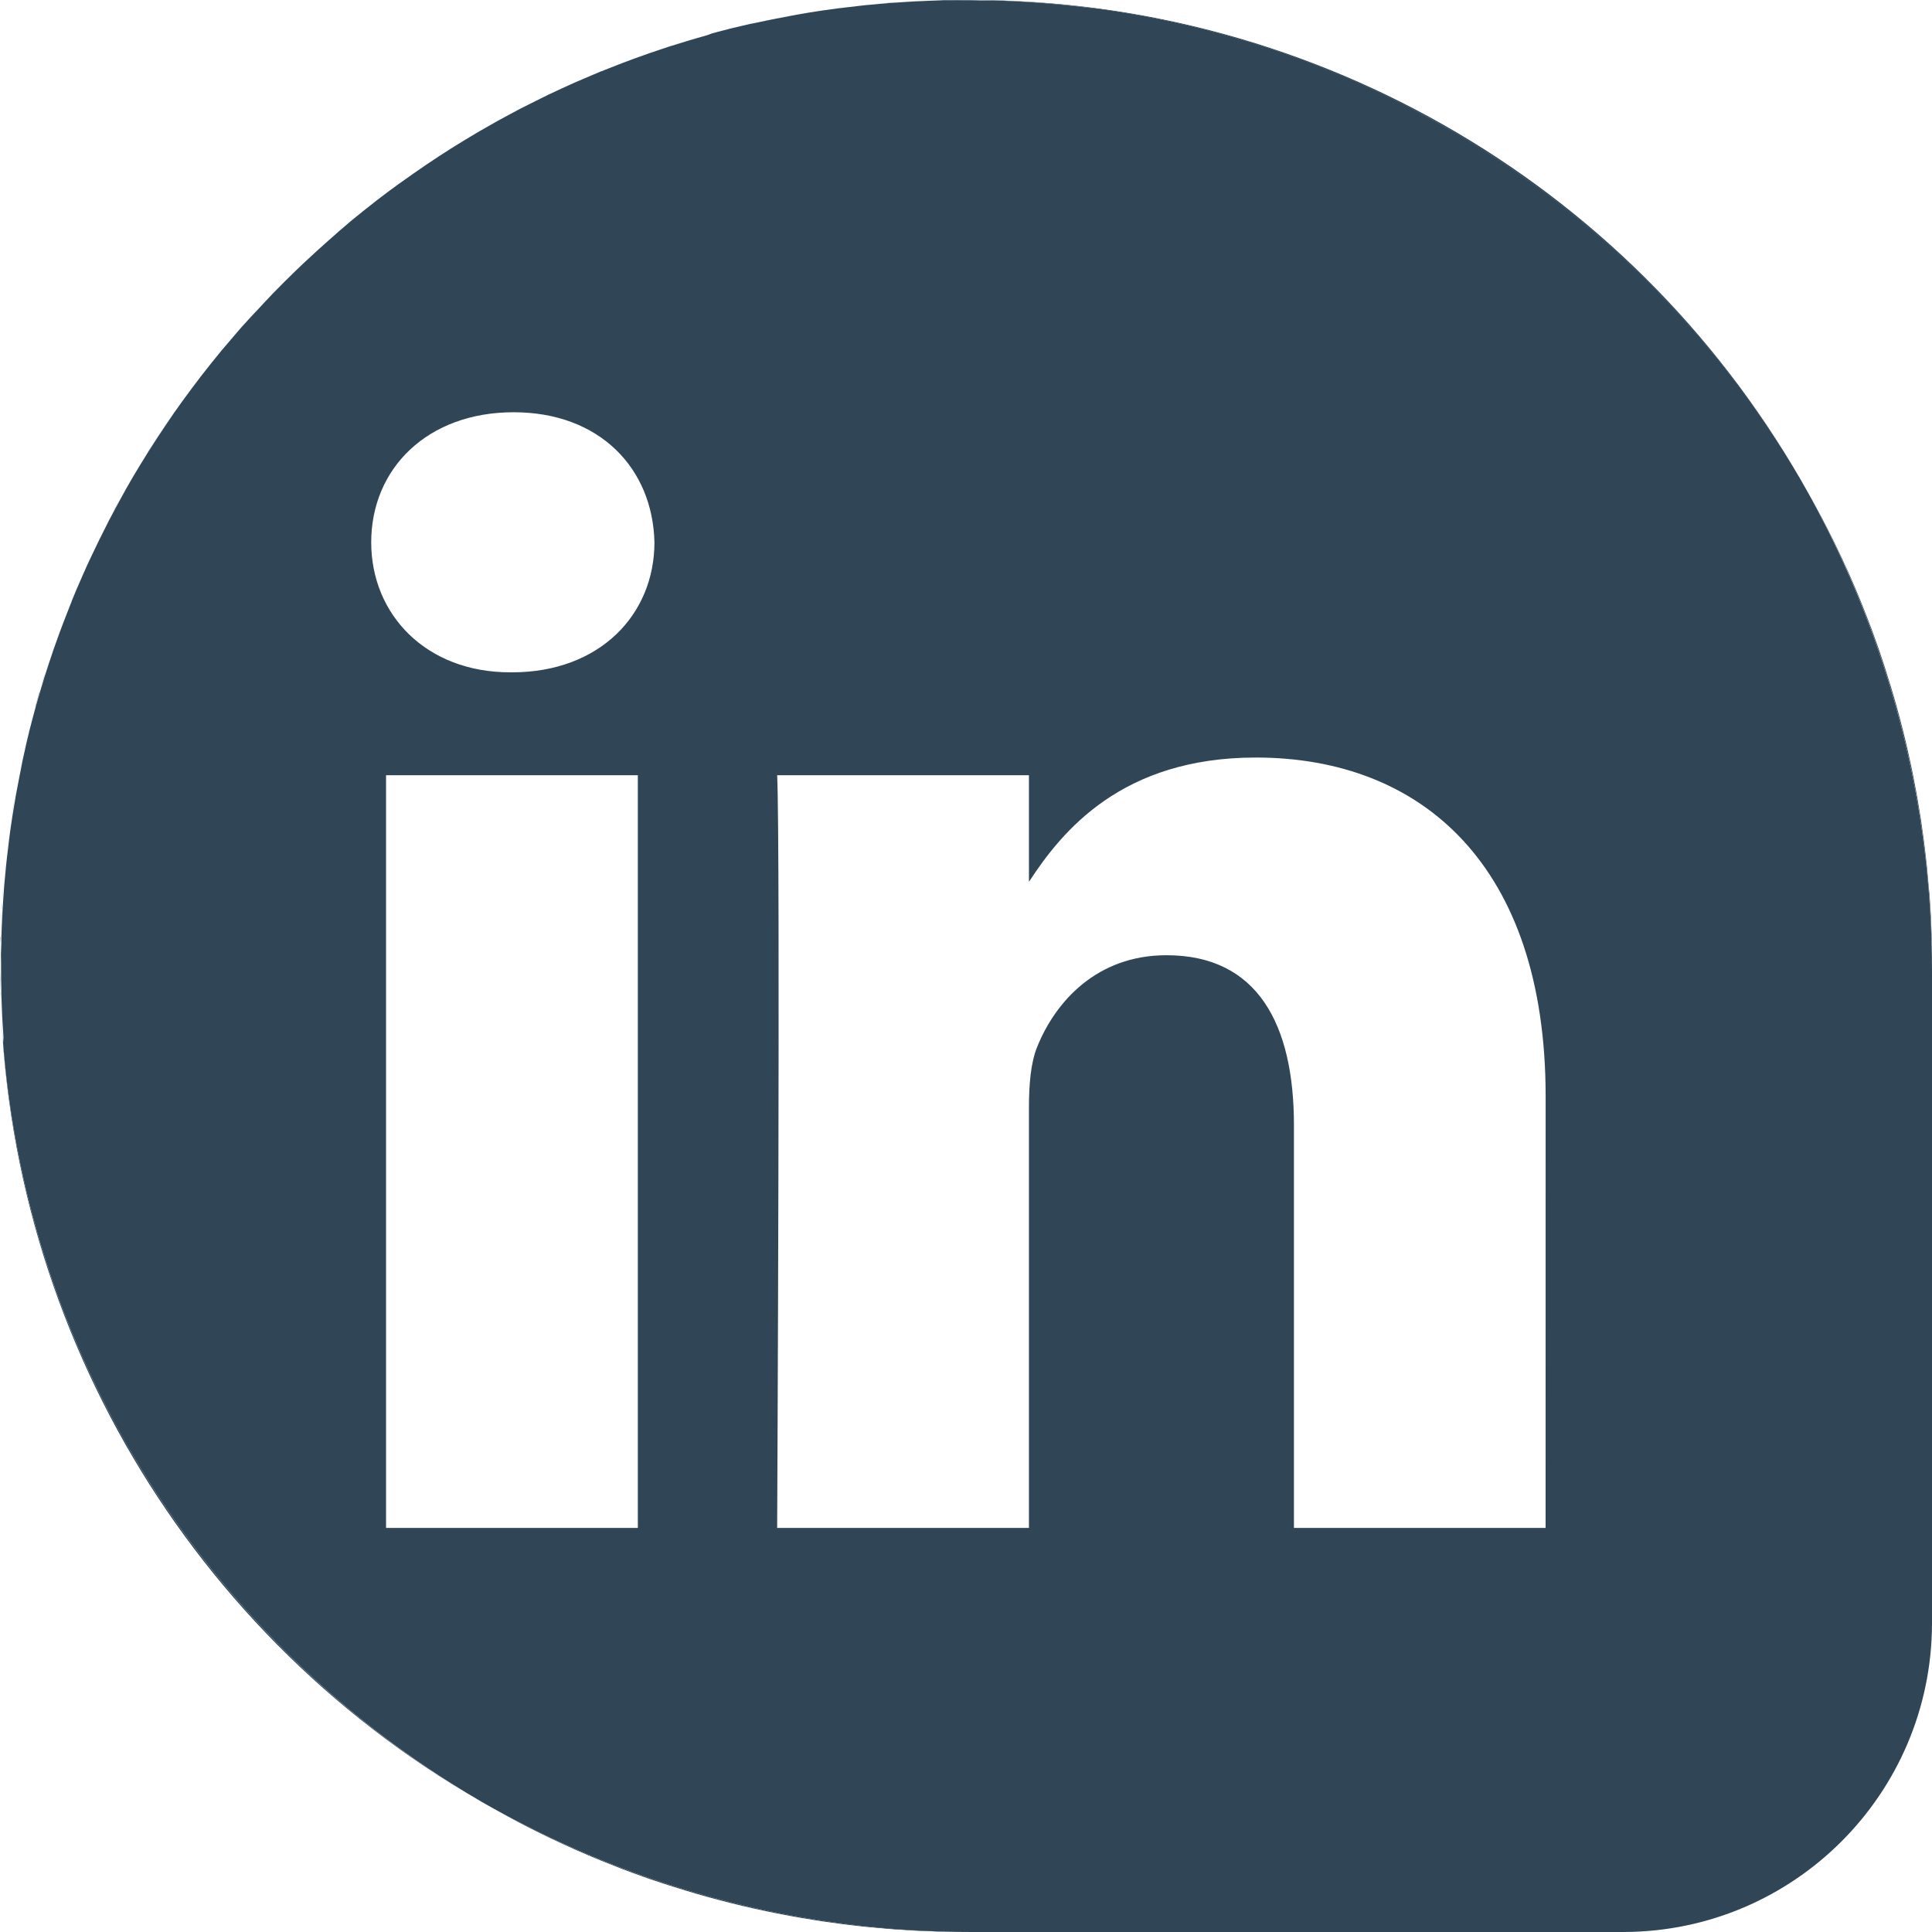
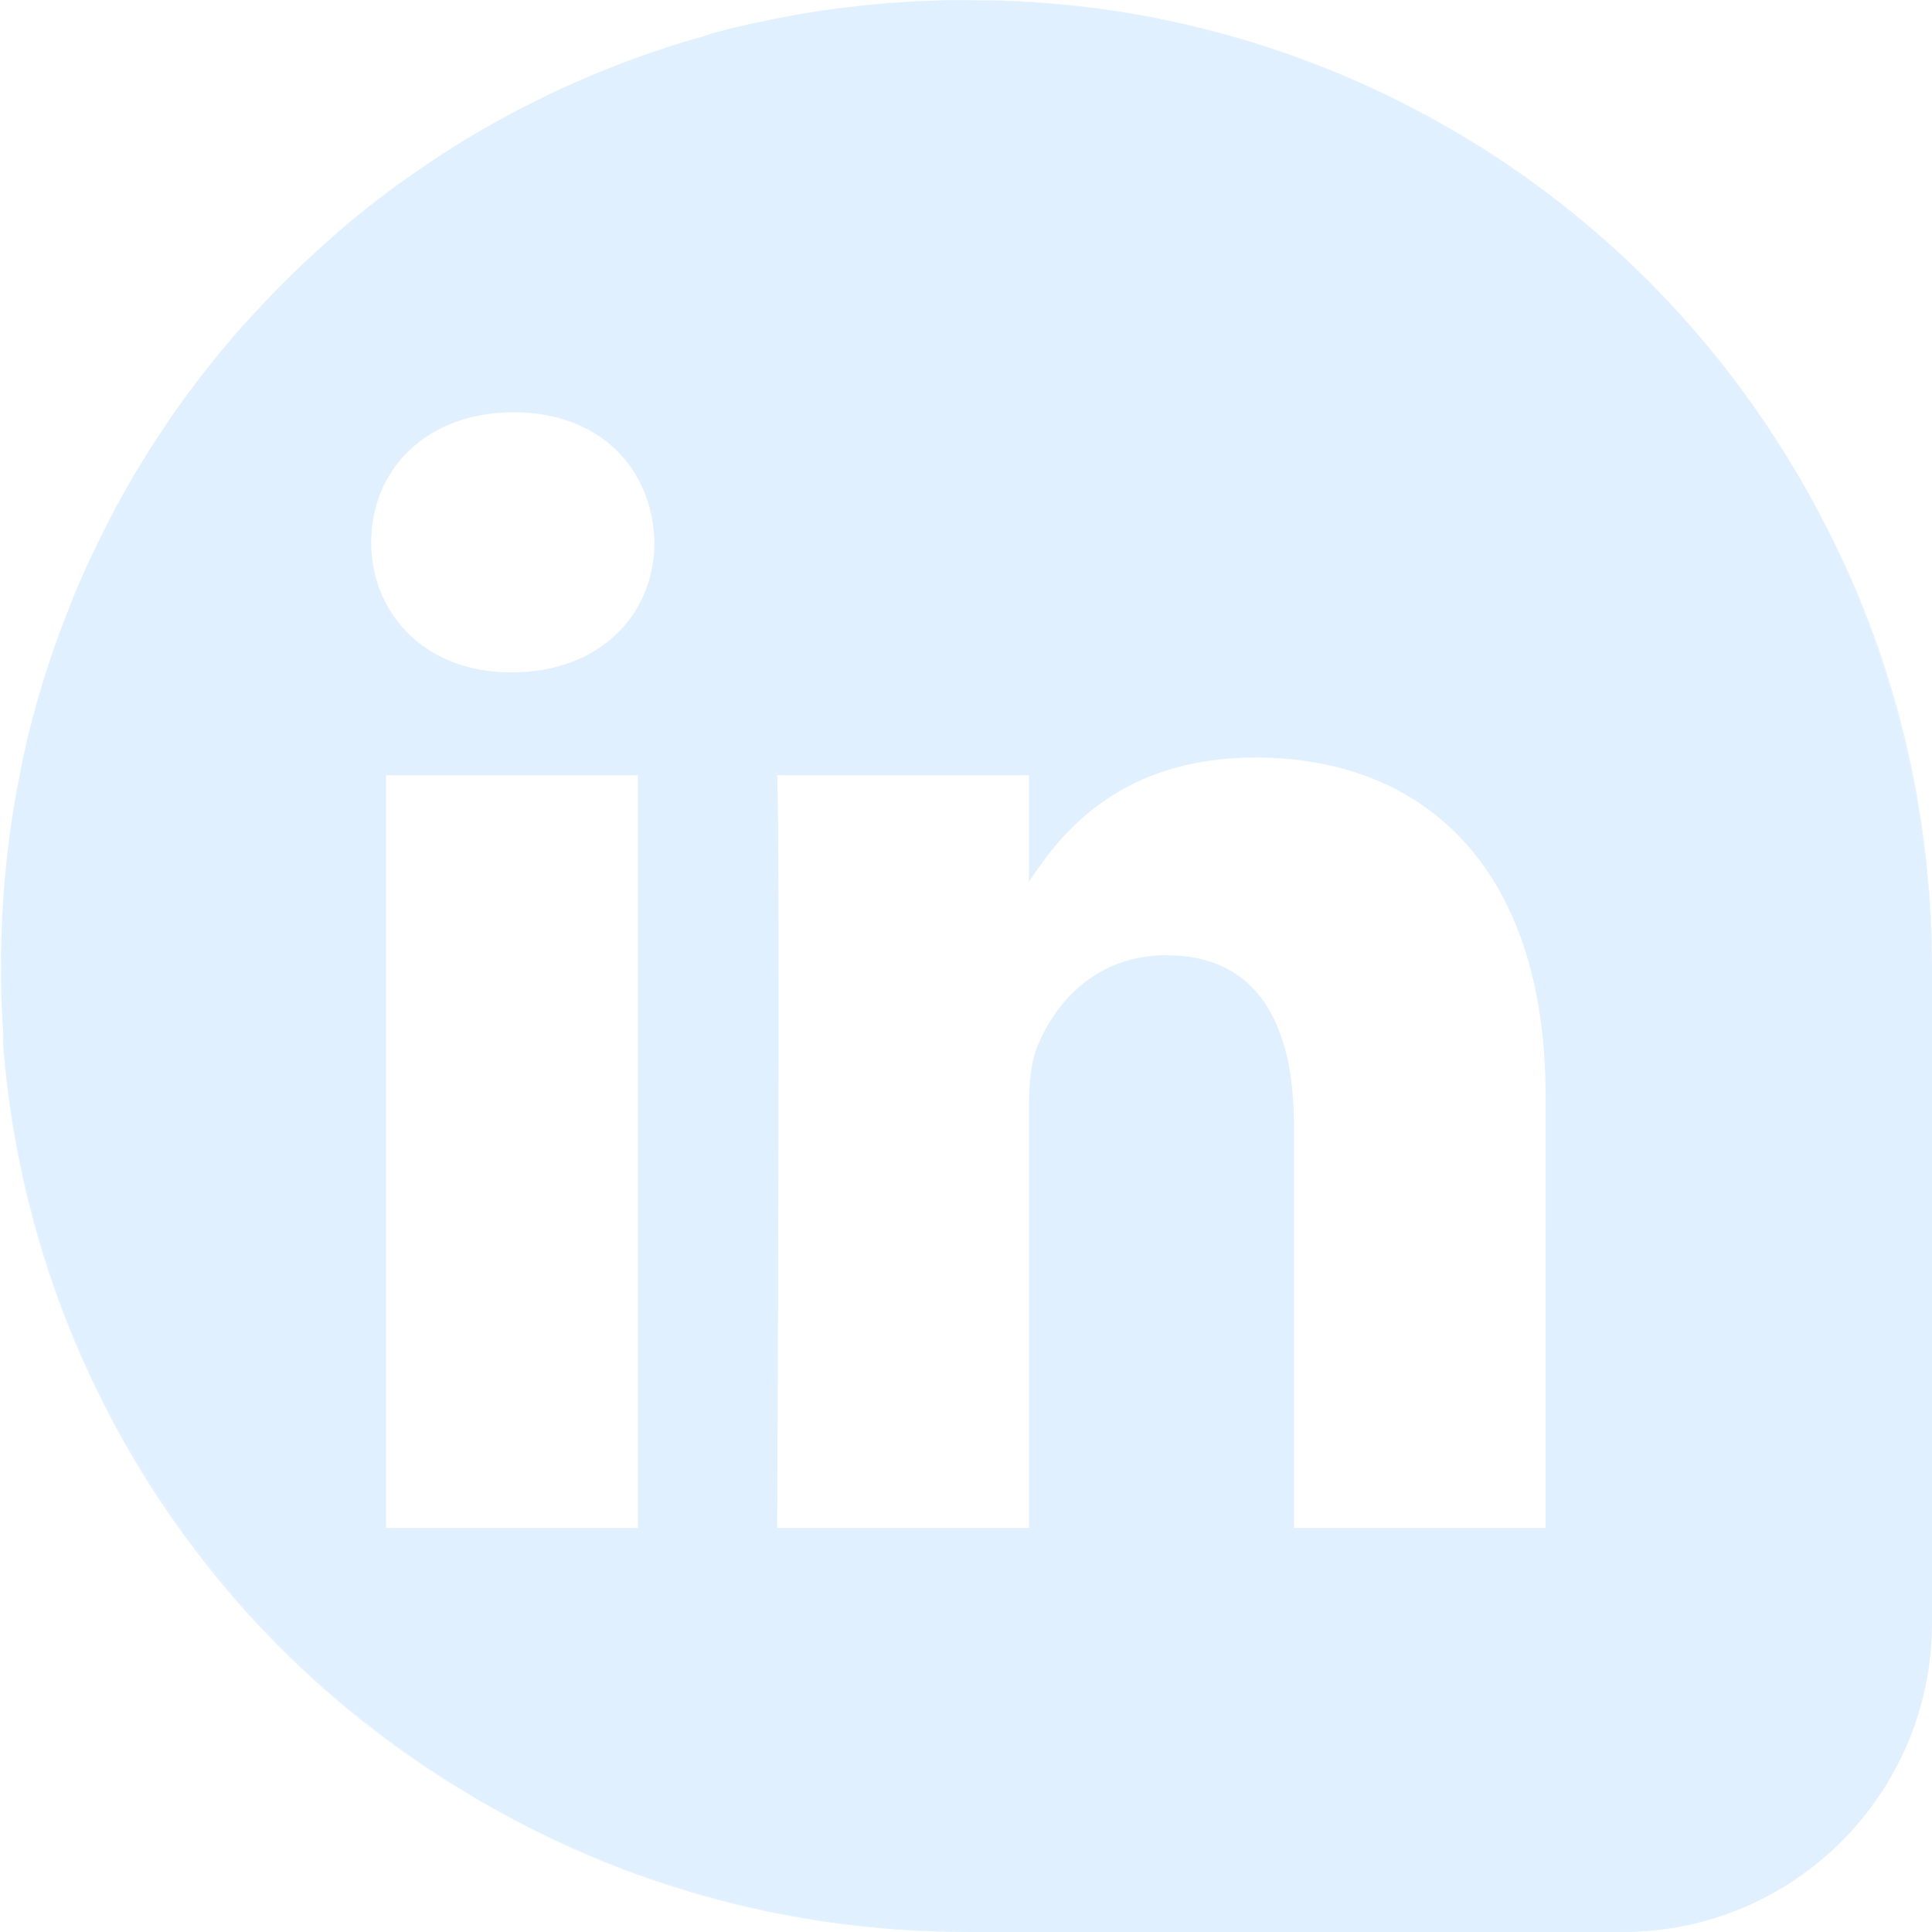
<svg xmlns="http://www.w3.org/2000/svg" id="Layer_1" data-name="Layer 1" viewBox="0 0 500 500">
  <defs>
    <style>
      .cls-1 {
-         fill: #304657;
+         fill: #e0f0ff;
      }
    </style>
  </defs>
  <path class="cls-1" d="M23.19,144.75l-.21.47-.08.16.59-1.25Z" />
  <path class="cls-1" d="M52.35,96.93c-.06.09-.14.18-.21.27l-.11.15.5-.64Z" />
  <path class="cls-1" d="M231.52.68,230,.8l-.59,0c1.37-.11,2.75-.2,4.13-.29Z" />
  <path class="cls-1" d="M224.86,1.26l-.66.06-.87.1c1.43-.15,2.86-.28,4.3-.41Z" />
  <path class="cls-1" d="M219,1.92l-1.63.2q2.28-.29,4.56-.54Z" />
  <path class="cls-1" d="M138.69,26.12l1.11-.55Z" />
  <path class="cls-1" d="M250,0h1.15Z" />
  <path class="cls-1" d="M212.72,2.77,211.31,3c-1.54.24-3.07.49-4.6.76l-.64.11c3.54-.62,7.12-1.18,10.71-1.66C215.43,2.38,214.07,2.57,212.72,2.77Z" />
  <path class="cls-1" d="M134.21,28.4l-.13.07c-.24.12-.48.26-.72.39l1.31-.7Z" />
  <path class="cls-1" d="M237.27.32h-.16l-1.67.11c1.58-.09,3.17-.16,4.75-.23Z" />
  <path class="cls-1" d="M244.27.08l-1.45,0-.47,0c1.21,0,2.42,0,3.63-.08C245.41.06,244.84.06,244.27.08Z" />
  <path class="cls-1" d="M21.38,148.73l-.09.2c-.08.18-.15.37-.23.55.29-.67.59-1.34.89-2Z" />
  <path class="cls-1" d="M182.81,9.15l-2.66.76-1.35.4c1.38-.41,2.76-.81,4.15-1.2Z" />
  <path class="cls-1" d="M159.85,16.77l-2.22.88c1.08-.43,2.16-.86,3.24-1.27Z" />
  <path class="cls-1" d="M500,250c0-1.92,0-3.83-.08-5.73l0-1.45c-.06-1.86-.12-3.71-.21-5.55a.86.86,0,0,1,0-.16c-.1-1.87-.22-3.73-.35-5.59L499.2,230c-.14-1.71-.29-3.42-.46-5.12l-.06-.66c-.18-1.74-.38-3.47-.6-5.2-.07-.58-.14-1.16-.22-1.74-.2-1.52-.41-3-.63-4.54-.07-.47-.14-.94-.22-1.41-.24-1.54-.49-3.07-.76-4.6l-.36-2c-.24-1.29-.48-2.58-.74-3.86l-.48-2.36q-.41-1.92-.84-3.84c-.17-.78-.35-1.55-.53-2.32-.25-1-.51-2.08-.76-3.12s-.59-2.3-.89-3.45c-.26-1-.53-2-.8-2.94s-.5-1.78-.76-2.66-.46-1.57-.7-2.35c-.46-1.54-.94-3.08-1.43-4.6-.22-.67-.43-1.33-.65-2-.33-1-.67-2-1-3-.19-.54-.38-1.09-.58-1.63q-1-2.86-2.09-5.69c-.13-.35-.26-.7-.4-1.05-.42-1.1-.86-2.2-1.3-3.29-.13-.33-.27-.65-.4-1q-1.36-3.35-2.82-6.65l-.09-.2c-.53-1.18-1.06-2.35-1.6-3.51l-.21-.47q-2.49-5.34-5.21-10.54a.83.83,0,0,0-.07-.13c-.83-1.59-1.69-3.17-2.55-4.74-.25-.45-.51-.9-.76-1.36l0,0A255.11,255.11,0,0,1,500,251.59Z" />
  <path class="cls-1" d="M155.58,18.47h0l.08,0Z" />
  <path class="cls-1" d="M171.21,12.69l-3,1-.46.16q2-.69,4-1.35Z" />
  <path class="cls-1" d="M31,129.34v0l.14-.25Z" />
  <path class="cls-1" d="M148.93,21.29l-.2.09-1.25.57,2-.89Z" />
  <path class="cls-1" d="M28.47,134.08a.83.83,0,0,0-.07.13l-.24.46.7-1.31C28.73,133.6,28.59,133.84,28.47,134.08Z" />
  <path class="cls-1" d="M198.48,5.33c-1.26.26-2.53.54-3.78.82,1.6-.36,3.21-.7,4.83-1Z" />
  <path class="cls-1" d="M34.5,123.25c-.07.11-.14.22-.2.33l-.39.68.66-1.13Z" />
  <path class="cls-1" d="M204.7,4.11c-1.29.24-2.58.48-3.86.74l-.33.07c1.63-.33,3.27-.64,4.91-.94Z" />
  <path class="cls-1" d="M185.75,8.35l-1.43.39c1-.28,2.05-.54,3.08-.81Z" />
  <path class="cls-1" d="M25.57,139.79c.18-.36.36-.73.55-1.09C25.93,139.06,25.75,139.43,25.57,139.79Z" />
  <path class="cls-1" d="M192.32,6.7l-2.6.64c1.43-.35,2.85-.7,4.28-1Z" />
  <path class="cls-1" d="M145.22,23l-.48.22-.62.29,1.26-.59Z" />
  <path class="cls-1" d="M109.68,43.1l-.12.08.45-.31Z" />
  <path class="cls-1" d="M.33,237.11a.86.86,0,0,1,0,.16c0,1-.07,1.95-.11,2.92.07-1.58.14-3.16.23-4.75C.4,236,.36,236.55.33,237.11Z" />
  <path class="cls-1" d="M91.07,57l-.31.26.6-.49Z" />
  <path class="cls-1" d="M.8,230l-.12,1.54-.12,2c.09-1.38.18-2.76.29-4.13C.84,229.59.82,229.78.8,230Z" />
  <path class="cls-1" d="M.11,242.82l0,1.45c0,.57,0,1.14,0,1.71,0-1.21,0-2.42.08-3.63C.13,242.51.12,242.66.11,242.82Z" />
  <path class="cls-1" d="M123.58,34.3h0l-.45.27,1.13-.66Z" />
  <path class="cls-1" d="M1.32,224.2l-.06.66c-.09.91-.17,1.84-.25,2.76.13-1.43.26-2.87.41-4.29C1.39,223.62,1.35,223.91,1.32,224.2Z" />
  <path class="cls-1" d="M67.28,79.42h0l.09-.1Z" />
  <path class="cls-1" d="M79.37,67.32l-.62.58-.17.16.84-.78Z" />
  <path class="cls-1" d="M134.08,471.53l.13.07q5.21,2.73,10.53,5.2l.48.22c1.16.54,2.33,1.07,3.51,1.6l.2.09q3.3,1.46,6.65,2.82l1,.4c1.09.44,2.19.88,3.29,1.3l1,.4q2.84,1.08,5.7,2.09l1.63.58,3,1,2,.65q2.3.74,4.6,1.43l2.35.7,2.66.76,2.94.8,3.46.89,3.11.76,2.32.53,3.84.84,2.36.48c1.28.26,2.57.5,3.86.74l2,.36c1.53.27,3.06.52,4.6.76l1.41.22c1.51.22,3,.43,4.54.63l1.74.22c1.73.22,3.46.42,5.2.6l.66.06c1.7.17,3.41.32,5.12.46l1.54.12c1.86.13,3.72.25,5.59.35h.16c1.85.09,3.69.15,5.55.21l1.45,0c1.9.05,3.81.08,5.73.08h1.59A255.11,255.11,0,0,1,128,468.2Q131,469.91,134.08,471.53Z" />
  <path class="cls-1" d="M84.81,62.37l-.06.06.1-.09Z" />
  <path class="cls-1" d="M0,250c0,.38,0,.76,0,1.15,0-.55,0-1.1,0-1.64C0,249.67,0,249.83,0,250Z" />
  <path class="cls-1" d="M57.29,90.77l-.39.47-.09.12.58-.71Z" />
  <path class="cls-1" d="M5.33,198.48l-.21,1.05c.33-1.62.67-3.24,1-4.85C5.87,196,5.6,197.21,5.33,198.48Z" />
  <path class="cls-1" d="M6.7,192.32,6.31,194c.33-1.43.67-2.86,1-4.28C7.12,190.59,6.91,191.45,6.7,192.32Z" />
  <path class="cls-1" d="M18.47,155.58l0,0,0-.08Z" />
  <path class="cls-1" d="M8.35,185.75l-.42,1.65c.26-1,.53-2.06.81-3.08Z" />
  <path class="cls-1" d="M16.77,159.85l-.39,1c.41-1.09.84-2.17,1.27-3.25C17.35,158.37,17.06,159.1,16.77,159.85Z" />
  <path class="cls-1" d="M13.7,168.22c-.34,1-.68,2-1,3l-.18.53c.44-1.33.89-2.66,1.35-4C13.81,167.91,13.76,168.07,13.7,168.22Z" />
  <path class="cls-1" d="M9.91,180.15c-.26.88-.51,1.77-.76,2.66a1,1,0,0,1,0,.14q.59-2.08,1.2-4.14C10.17,179.25,10,179.7,9.91,180.15Z" />
  <path class="cls-1" d="M1.92,219c-.12,1-.23,2-.34,2.94.17-1.52.35-3.05.54-4.56C2.05,217.92,2,218.46,1.92,219Z" />
  <path class="cls-1" d="M3.75,206.71c-.27,1.53-.52,3.06-.76,4.6-.08.47-.15.94-.22,1.41-.2,1.35-.38,2.7-.56,4.05.47-3.59,1-7.16,1.65-10.71C3.83,206.28,3.79,206.49,3.75,206.71Z" />
  <path class="cls-1" d="M128.11,31.71l1.26-.7Z" />
  <path class="cls-1" d="M4.85,200.84c-.26,1.28-.5,2.57-.74,3.86,0,.24-.09.48-.13.72.3-1.64.61-3.28.94-4.91C4.89,200.62,4.87,200.73,4.85,200.84Z" />
  <path class="cls-1" d="M52.53,96.71c1.4-1.8,2.83-3.59,4.28-5.35C55.36,93.12,53.93,94.91,52.53,96.71Z" />
  <path class="cls-1" d="M8.74,184.32c.12-.46.25-.92.37-1.37C9,183.4,8.87,183.86,8.74,184.32Z" />
  <path class="cls-1" d="M.13,242.35c0-.72.06-1.44.08-2.16C.18,240.91.15,241.63.13,242.35Z" />
  <path class="cls-1" d="M.47,234.78c0,.22,0,.44,0,.66,0-.64.08-1.28.12-1.92C.53,233.94.49,234.36.47,234.78Z" />
  <path class="cls-1" d="M.85,229.39c.05-.59.11-1.18.16-1.77C1,228.21.9,228.8.85,229.39Z" />
  <path class="cls-1" d="M252.2,500h0Z" />
  <path class="cls-1" d="M0,249.51c0-1.18,0-2.36,0-3.53C0,247.15,0,248.33,0,249.51Z" />
  <path class="cls-1" d="M28.86,133.36q1-2,2.15-4Q29.92,131.35,28.86,133.36Z" />
  <path class="cls-1" d="M1.42,223.33c.05-.47.11-.93.16-1.39C1.53,222.4,1.47,222.86,1.42,223.33Z" />
  <path class="cls-1" d="M23.49,144.13c.68-1.46,1.37-2.9,2.08-4.34C24.86,141.23,24.17,142.67,23.49,144.13Z" />
  <path class="cls-1" d="M22,147.48c.32-.7.63-1.41.95-2.1C22.58,146.07,22.27,146.78,22,147.48Z" />
  <path class="cls-1" d="M26.12,138.7q1-2,2-4Q27.13,136.68,26.12,138.7Z" />
  <path class="cls-1" d="M3.86,206.06l.12-.64Z" />
  <path class="cls-1" d="M18.48,155.54q1.26-3,2.58-6.06Q19.74,152.5,18.48,155.54Z" />
  <path class="cls-1" d="M4.92,200.51c.06-.33.13-.65.2-1C5.05,199.86,5,200.18,4.92,200.51Z" />
  <path class="cls-1" d="M500,252.2v0Z" />
  <path class="cls-1" d="M166.59,14.28l1.17-.42q-3.47,1.21-6.89,2.52h0Q163.73,15.29,166.59,14.28Z" />
  <path class="cls-1" d="M38.77,116.27q1.84-2.91,3.78-5.78l.66-1c1.32-1.93,2.65-3.84,4-5.73l.55-.75q2.09-2.88,4.25-5.68a251.8,251.8,0,0,0-17.46,25.78c1.16-2,2.35-3.91,3.56-5.83C38.34,117,38.55,116.61,38.77,116.27Z" />
  <path class="cls-1" d="M62.61,84.55q2.3-2.6,4.67-5.13-5.12,5.47-9.89,11.23,2.23-2.69,4.54-5.32Z" />
  <path class="cls-1" d="M33.81,124.43l.1-.17c-.94,1.6-1.86,3.23-2.76,4.86l.63-1.14C32.45,126.79,33.13,125.61,33.81,124.43Z" />
  <path class="cls-1" d="M97.47,51.94c1.83-1.41,3.69-2.8,5.56-4.16l1-.7c1.84-1.32,3.69-2.62,5.57-3.9q-9.42,6.41-18.2,13.63c1.74-1.43,3.49-2.83,5.27-4.21Z" />
  <path class="cls-1" d="M157.63,17.65l-2,.8.94-.38Z" />
  <path class="cls-1" d="M116.53,38.6l.66-.41q2.94-1.84,5.94-3.62-6.7,4-13.12,8.3l.58-.39C112.56,41.16,114.53,39.86,116.53,38.6Z" />
  <path class="cls-1" d="M90.54,57.49l.22-.19q-3,2.48-5.91,5l.1-.08Q87.71,59.83,90.54,57.49Z" />
  <path class="cls-1" d="M18.45,155.62c-.27.66-.54,1.34-.8,2l.42-1.07C18.2,156.25,18.33,155.93,18.45,155.62Z" />
  <path class="cls-1" d="M72.9,73.59l.8-.8c1.61-1.6,3.23-3.18,4.88-4.73q-5.77,5.44-11.21,11.26l.72-.77Q70.46,76,72.9,73.59Z" />
  <path class="cls-1" d="M123.58,465.7h0c-2.31-1.35-4.58-2.74-6.84-4.16a251.46,251.46,0,0,1-78.28-78.28c-1.42-2.26-2.81-4.53-4.16-6.84h0q-3-5.18-5.83-10.5a.83.83,0,0,1-.07-.13q-2.73-5.21-5.2-10.53c-.08-.16-.15-.32-.22-.48-.54-1.16-1.07-2.33-1.6-3.51l-.09-.2q-1.45-3.3-2.82-6.65c-.13-.33-.27-.65-.4-1-.44-1.09-.88-2.19-1.3-3.29-.14-.34-.27-.69-.4-1q-1.08-2.83-2.09-5.7c-.2-.54-.39-1.09-.58-1.63-.34-1-.68-2-1-3-.22-.66-.43-1.32-.65-2q-.73-2.3-1.43-4.6c-.24-.78-.47-1.56-.7-2.35s-.51-1.77-.76-2.66-.54-2-.8-2.94c-.3-1.15-.6-2.3-.89-3.46s-.51-2.07-.76-3.11c-.18-.77-.36-1.54-.53-2.32q-.44-1.92-.84-3.84l-.48-2.36c-.26-1.28-.5-2.57-.74-3.86l-.36-2c-.27-1.53-.52-3.06-.76-4.6-.08-.47-.15-.94-.22-1.41-.22-1.51-.43-3-.63-4.54-.08-.58-.15-1.16-.22-1.74-.22-1.73-.42-3.46-.6-5.2l-.06-.66c-.17-1.7-.32-3.41-.46-5.12l-.12-1.54c-.13-1.86-.25-3.72-.35-5.59a.86.86,0,0,0,0-.16c-.09-1.85-.15-3.69-.21-5.55l0-1.45c0-1.52,0-3-.06-4.58A247.82,247.82,0,0,0,128,468.2q-2.2-1.23-4.38-2.5Z" />
  <path class="cls-1" d="M16.37,160.9v0q-1.3,3.42-2.52,6.88l.42-1.17Q15.29,163.73,16.37,160.9Z" />
  <path class="cls-1" d="M2.21,216.77l-.09.61,0-.12C2.16,217.1,2.18,216.93,2.21,216.77Z" />
  <path class="cls-1" d="M7.93,187.4c-.2.77-.4,1.55-.59,2.33l.12-.53C7.62,188.6,7.77,188,7.93,187.4Z" />
  <path class="cls-1" d="M12,173.2c.16-.49.32-1,.47-1.46q-1.15,3.51-2.2,7.07l.3-1C11.07,176.26,11.55,174.72,12,173.2Z" />
  <path class="cls-1" d="M6.31,194l-.15.67v0C6.21,194.43,6.26,194.22,6.31,194Z" />
  <path class="cls-1" d="M134.67,28.16q2-1,4-2Q136.68,27.13,134.67,28.16Z" />
  <path class="cls-1" d="M183,9.11l1.37-.37Z" />
  <path class="cls-1" d="M149.48,21.06q3-1.32,6.06-2.58Q152.5,19.74,149.48,21.06Z" />
  <path class="cls-1" d="M199.53,5.12l1-.2Z" />
  <path class="cls-1" d="M145.38,22.9l2.1-.95Z" />
  <path class="cls-1" d="M205.42,4l.65-.12Z" />
  <path class="cls-1" d="M124.26,33.91c1.27-.74,2.56-1.48,3.85-2.2C126.82,32.43,125.53,33.17,124.26,33.91Z" />
  <path class="cls-1" d="M129.37,31c1.33-.73,2.65-1.45,4-2.15C132,29.56,130.7,30.28,129.37,31Z" />
  <path class="cls-1" d="M177.8,10.61l1-.3q-3.56,1-7.05,2.2L173.2,12Q175.5,11.31,177.8,10.61Z" />
  <path class="cls-1" d="M79.42,67.28q2.63-2.46,5.33-4.85Q82.05,64.82,79.42,67.28Z" />
  <path class="cls-1" d="M139.8,25.57q2.14-1.07,4.32-2.08Q141.95,24.51,139.8,25.57Z" />
  <path class="cls-1" d="M194.7,6.15l-.7.16.64-.14Z" />
  <path class="cls-1" d="M221.93,1.58l1.4-.16Z" />
  <path class="cls-1" d="M217.37,2.12l-.59.08.48-.06Z" />
  <path class="cls-1" d="M189.72,7.34l-2.32.59,1.81-.47Z" />
  <path class="cls-1" d="M257.18.11c1.86.06,3.7.12,5.55.21h.16c1.87.1,3.73.22,5.59.35L270,.8c1.71.14,3.42.29,5.12.46l.66.06c1.74.18,3.47.38,5.2.6l1.74.22c1.52.2,3,.41,4.54.63l1.41.22c1.54.24,3.07.49,4.6.76l2,.36c1.29.24,2.58.48,3.86.74l2.36.48q1.92.4,3.84.84l2.32.53,3.11.76,3.46.89,2.94.8,2.66.76,2.35.7q2.31.69,4.6,1.43l2,.65,3,1,1.63.58q2.86,1,5.7,2.09l1,.4c1.1.42,2.2.86,3.29,1.3l1,.4q3.34,1.37,6.65,2.82l.2.09c1.18.53,2.35,1.06,3.51,1.6l.48.22q5.33,2.48,10.53,5.2l.13.07q5.32,2.79,10.5,5.83h0q3.22,1.89,6.39,3.89l.66.41c2,1.26,4,2.56,5.94,3.88l.91.62c1.92,1.3,3.81,2.63,5.69,4l1,.7c1.87,1.36,3.73,2.75,5.56,4.16l.84.66c1.88,1.46,3.73,2.93,5.56,4.44l.53.45q2.84,2.34,5.59,4.77l.14.11q2.74,2.43,5.44,4.95l.62.58c1.71,1.6,3.39,3.24,5.05,4.89l.8.8q2.44,2.44,4.81,5l.81.87q2.37,2.53,4.67,5.13l.68.78c1.57,1.8,3.12,3.6,4.64,5.44l.39.47c1.54,1.88,3.06,3.77,4.55,5.69.06.09.14.18.21.27q2.22,2.88,4.36,5.83l.55.75c1.37,1.89,2.7,3.8,4,5.73l.66,1q1.94,2.87,3.78,5.78c.22.34.43.68.64,1,1.24,2,2.45,4,3.63,6,.07.11.14.22.2.33.17.28.32.57.49.85.68,1.17,1.35,2.34,2,3.53A247.81,247.81,0,0,0,251.15,0c1.53,0,3.06,0,4.58.06Z" />
  <path class="cls-1" d="M234.78.47l-1.26.09,1.92-.12Z" />
  <path class="cls-1" d="M227.63,1l1.76-.16Z" />
  <path class="cls-1" d="M246,.05c1.17,0,2.35,0,3.52,0C248.33,0,247.16,0,246,.05Z" />
  <path class="cls-1" d="M240.19.21l2.16-.08Z" />
  <path class="cls-1" d="M468.2,128c-.66-1.19-1.33-2.36-2-3.53-.17-.28-.32-.57-.49-.85-.06-.11-.13-.22-.2-.33-1.18-2-2.39-4-3.63-6-.21-.35-.42-.69-.64-1q-1.85-2.91-3.78-5.78l-.66-1c-1.32-1.93-2.65-3.84-4-5.73l-.55-.75q-2.14-3-4.36-5.83c-.07-.09-.15-.18-.21-.27-1.49-1.92-3-3.81-4.55-5.69l-.39-.47c-1.52-1.84-3.07-3.64-4.64-5.44l-.68-.78q-2.29-2.6-4.67-5.13l-.81-.87q-2.37-2.52-4.81-5l-.8-.8c-1.66-1.65-3.34-3.29-5.05-4.89l-.62-.58q-2.7-2.52-5.44-4.95l-.14-.11q-2.76-2.43-5.59-4.77l-.53-.45c-1.83-1.51-3.68-3-5.56-4.44l-.84-.66c-1.83-1.41-3.69-2.8-5.56-4.16l-1-.7c-1.88-1.35-3.77-2.68-5.69-4l-.91-.62c-2-1.32-3.94-2.62-5.94-3.88l-.66-.41q-3.17-2-6.39-3.89h0q-5.18-3-10.5-5.83l-.13-.07q-5.21-2.73-10.53-5.2l-.48-.22c-1.16-.54-2.33-1.07-3.51-1.6l-.2-.09q-3.3-1.45-6.65-2.82l-1-.4c-1.09-.44-2.19-.88-3.29-1.3l-1-.4q-2.83-1.08-5.7-2.09l-1.63-.58-3-1-2-.65q-2.3-.73-4.6-1.43l-2.35-.7-2.66-.76-2.94-.8-3.46-.89-3.11-.76-2.32-.53q-1.92-.44-3.84-.84l-2.36-.48c-1.28-.26-2.57-.5-3.86-.74l-2-.36c-1.53-.27-3.06-.52-4.6-.76l-1.41-.22c-1.51-.22-3-.43-4.54-.63L281,1.92c-1.73-.22-3.46-.42-5.2-.6l-.66-.06c-1.7-.17-3.41-.32-5.12-.46L268.48.68c-1.86-.13-3.72-.25-5.59-.35h-.16C260.88.23,259,.17,257.18.11l-1.45,0c-1.52,0-3,0-4.58-.06H249.5c-1.17,0-2.35,0-3.52,0s-2.42,0-3.63.08l-2.16.08c-1.58.07-3.17.14-4.75.23l-1.92.12c-1.38.09-2.76.18-4.13.29L227.63,1c-1.44.13-2.87.26-4.3.41l-1.4.16q-2.28.25-4.56.54l-.11,0-.48.06c-3.59.48-7.17,1-10.71,1.66l-.65.12c-1.64.3-3.28.61-4.91.94l-1,.2c-1.62.33-3.23.67-4.83,1l-.06,0-.64.14c-1.43.33-2.85.68-4.28,1l-.51.12-1.81.47c-1,.27-2.06.53-3.08.81L183,9.11c-1.39.39-2.77.79-4.15,1.2l-1,.3q-2.31.69-4.6,1.43l-1.45.47q-2,.66-4,1.35l-1.17.42q-2.86,1-5.7,2.09h0c-1.08.41-2.16.84-3.24,1.27l-1.07.42-.94.38-.08,0q-3,1.26-6.06,2.58l-2,.89-2.1.95-1.26.59q-2.18,1-4.32,2.08l-1.11.55q-2,1-4,2l-1.31.7c-1.34.7-2.66,1.42-4,2.15l-1.26.7c-1.29.72-2.58,1.46-3.85,2.2l-1.13.66q-3,1.77-5.94,3.62l-.66.41c-2,1.26-4,2.56-5.94,3.88l-.58.39-.45.31c-1.88,1.28-3.73,2.58-5.57,3.9l-1,.7c-1.87,1.36-3.73,2.75-5.56,4.16l-.84.66c-1.78,1.38-3.53,2.78-5.27,4.21l-.6.49-.22.19Q87.71,59.83,85,62.26l-.1.08-.1.09q-2.7,2.38-5.33,4.85l-.84.78c-1.65,1.55-3.27,3.13-4.88,4.73l-.8.8q-2.45,2.44-4.81,5l-.72.77-.09.1Q64.91,82,62.61,84.55l-.68.78Q59.62,88,57.39,90.65l-.58.71c-1.45,1.76-2.88,3.55-4.28,5.35l-.5.64q-2.16,2.81-4.25,5.68l-.55.75c-1.37,1.89-2.7,3.8-4,5.73l-.66,1q-1.94,2.87-3.78,5.78c-.22.34-.43.68-.64,1-1.21,1.92-2.4,3.87-3.56,5.83l-.66,1.13-.1.17c-.68,1.18-1.36,2.36-2,3.55l-.63,1.14-.14.25q-1.1,2-2.15,4l-.7,1.31q-1,2-2,4c-.19.36-.37.73-.55,1.09-.71,1.44-1.4,2.88-2.08,4.34l-.59,1.25c-.32.69-.63,1.4-.95,2.1s-.6,1.33-.89,2q-1.32,3-2.58,6.06l0,.08c-.12.31-.25.63-.38.94l-.42,1.07c-.43,1.08-.86,2.16-1.27,3.25v0q-1.08,2.82-2.09,5.69l-.42,1.17c-.46,1.32-.91,2.65-1.35,4-.15.49-.31,1-.47,1.46-.49,1.52-1,3.06-1.43,4.6l-.3,1q-.62,2.06-1.2,4.14c-.12.45-.25.91-.37,1.37-.28,1-.55,2.05-.81,3.08-.16.6-.31,1.2-.47,1.8l-.12.53c-.36,1.42-.7,2.85-1,4.28,0,.21-.1.42-.14.63v0c-.37,1.61-.71,3.23-1,4.85-.07.33-.14.65-.2,1-.33,1.63-.64,3.27-.94,4.91l-.12.64c-.62,3.55-1.18,7.12-1.65,10.71,0,.16,0,.33-.07.49l0,.12c-.19,1.51-.37,3-.54,4.56-.05.46-.11.92-.16,1.39-.15,1.42-.28,2.86-.41,4.29-.05.59-.11,1.18-.16,1.77-.11,1.37-.2,2.75-.29,4.13,0,.64-.09,1.28-.12,1.92-.09,1.59-.16,3.17-.23,4.75,0,.72-.06,1.44-.08,2.16,0,1.21,0,2.42-.08,3.63s0,2.35,0,3.53c0,.54,0,1.09,0,1.64,0,1.53,0,3.06.06,4.58l0,1.45c.06,1.86.12,3.7.21,5.55a.86.86,0,0,1,0,.16c.1,1.87.22,3.73.35,5.59L.8,270c.14,1.71.29,3.42.46,5.12l.06.66c.18,1.74.38,3.47.6,5.2.07.58.14,1.16.22,1.74.2,1.52.41,3,.63,4.54.07.47.14.94.22,1.41.24,1.54.49,3.07.76,4.6l.36,2c.24,1.29.48,2.58.74,3.86l.48,2.36q.4,1.92.84,3.84c.17.78.35,1.55.53,2.32.25,1,.5,2.08.76,3.11s.59,2.31.89,3.46c.26,1,.53,2,.8,2.94s.5,1.78.76,2.66.46,1.57.7,2.35q.69,2.31,1.43,4.6c.22.67.43,1.33.65,2,.33,1,.67,2,1,3,.19.54.38,1.09.58,1.63q1,2.86,2.09,5.7c.13.35.26.7.4,1,.42,1.1.86,2.2,1.3,3.29.13.33.27.65.4,1q1.37,3.34,2.82,6.65l.09.2c.53,1.18,1.06,2.35,1.6,3.51.07.16.14.32.22.48q2.48,5.33,5.2,10.53a.83.83,0,0,0,.07.13q2.79,5.32,5.83,10.5h0c1.35,2.31,2.74,4.58,4.16,6.84a251.46,251.46,0,0,0,78.28,78.28c2.26,1.42,4.53,2.81,6.84,4.16h0q2.17,1.28,4.38,2.5A255.11,255.11,0,0,0,251.59,500H420.31A80,80,0,0,0,500,420.31V251.59A255.11,255.11,0,0,0,468.2,128ZM165.07,395.43H99.91V200.63h65.16ZM132.49,174h-.42c-21.87,0-36-15-36-33.65,0-19.12,14.57-33.66,36.86-33.66s36,14.54,36.44,33.66C169.36,159.07,155.21,174,132.49,174ZM400,395.43H334.87V291.21c0-26.18-9.43-44-33-44-18,0-28.72,12-33.43,23.68-1.72,4.16-2.15,10-2.15,15.8V395.43H201.13s.85-176.53,0-194.8h65.16v27.59c8.65-13.28,24.13-32.17,58.72-32.17,42.87,0,75,27.85,75,87.68Z" />
</svg>
